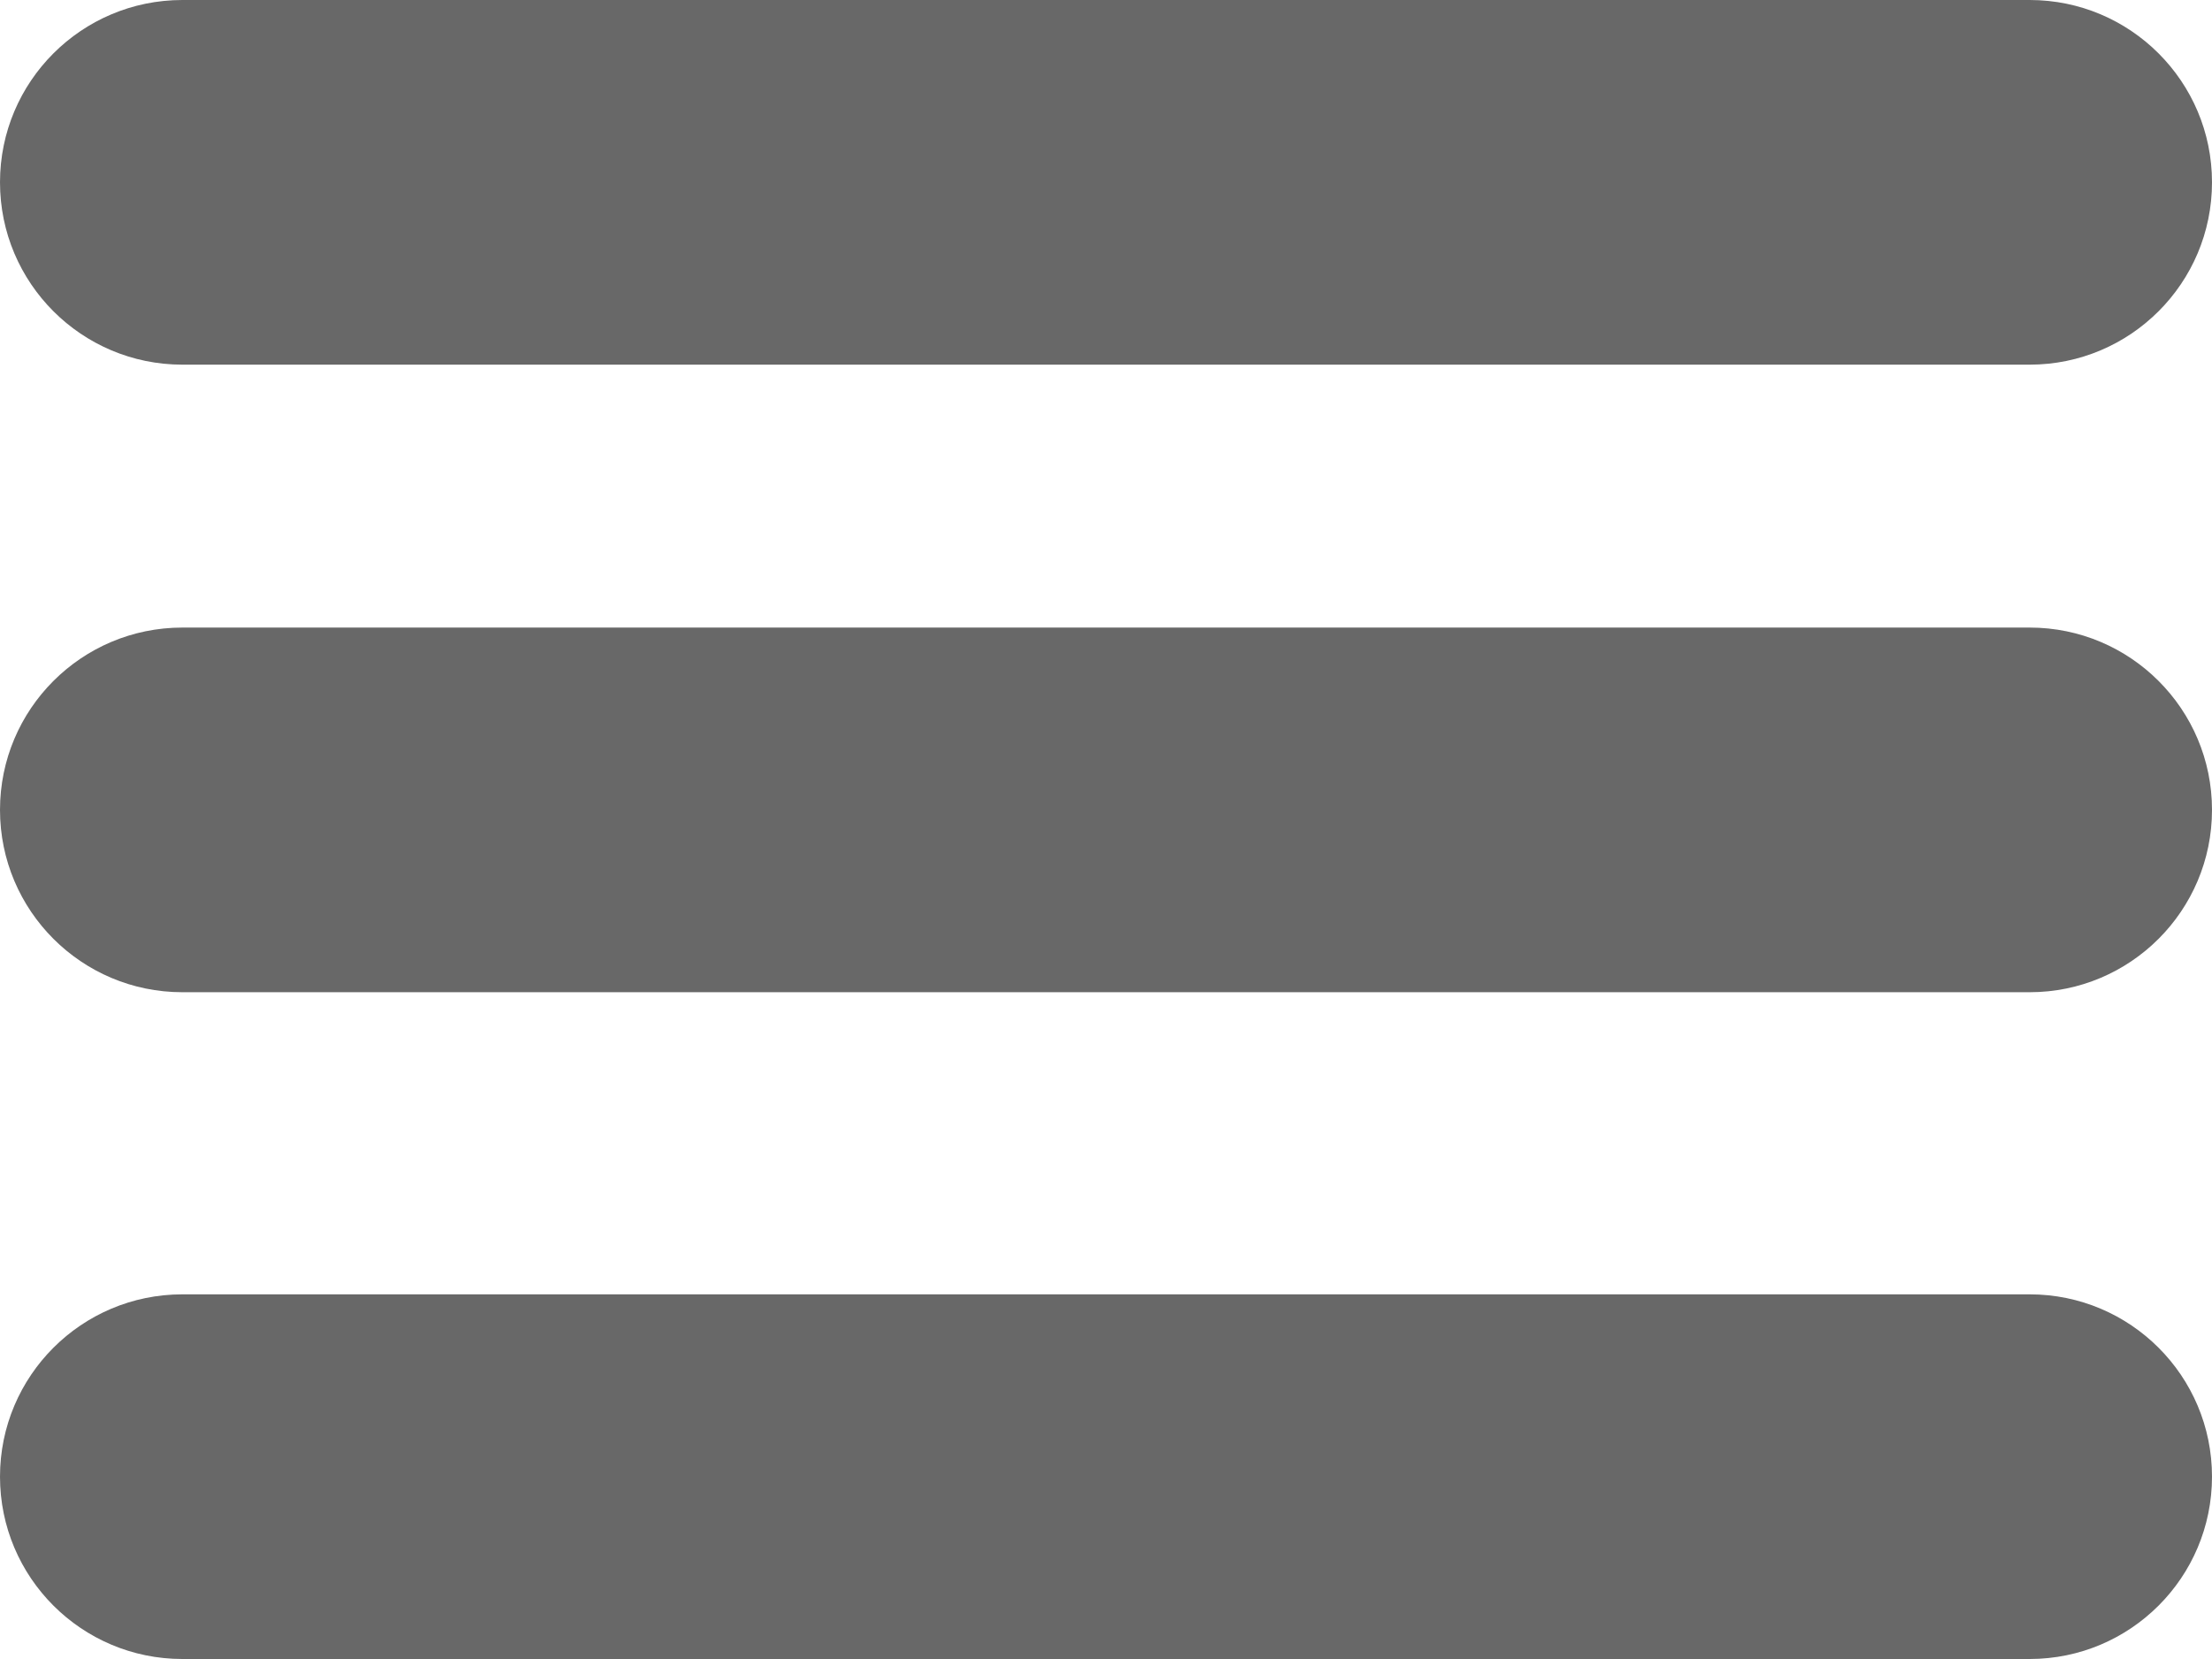
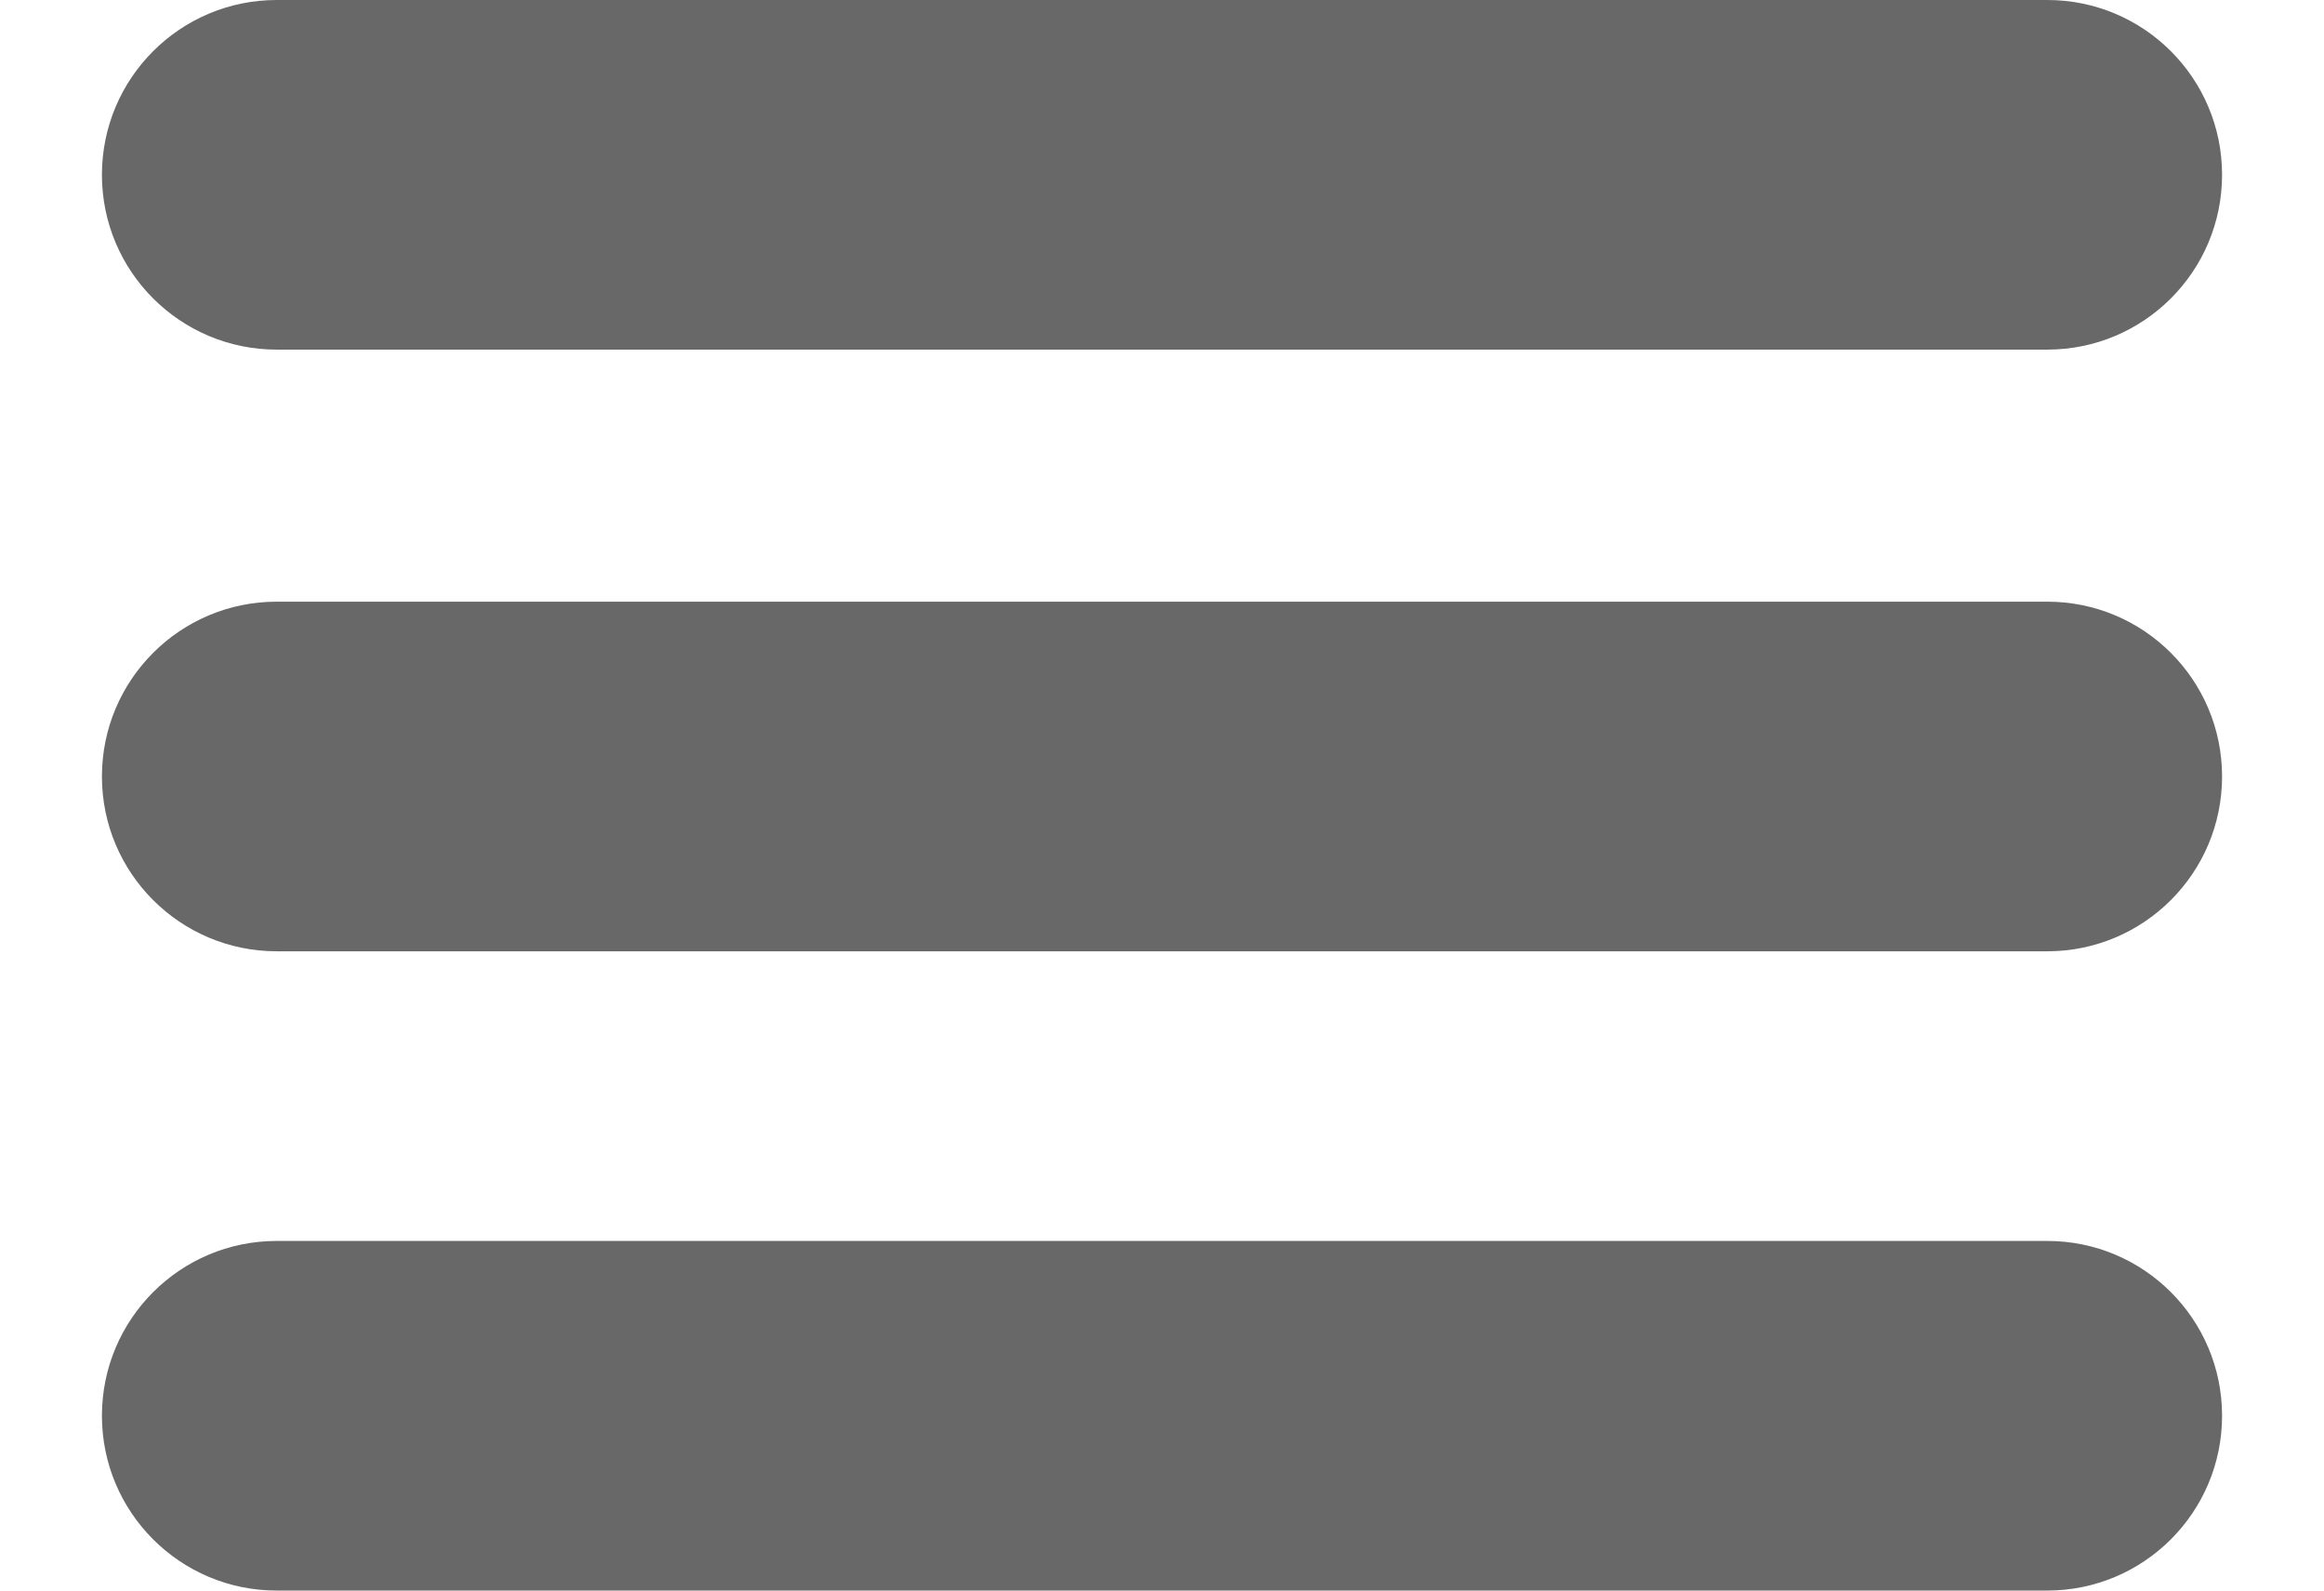
- <svg xmlns="http://www.w3.org/2000/svg" width="48" height="36" viewBox="0 0 48 36" fill="none">
+ <svg xmlns="http://www.w3.org/2000/svg" width="38" height="26" viewBox="0 0 48 36" fill="none">
  <rect width="48" height="7.913" rx="3.957" fill="#686868" />
  <rect y="13.618" width="48" height="7.913" rx="3.957" fill="#686868" />
  <rect y="28.087" width="48" height="7.913" rx="3.957" fill="#686868" />
</svg>
